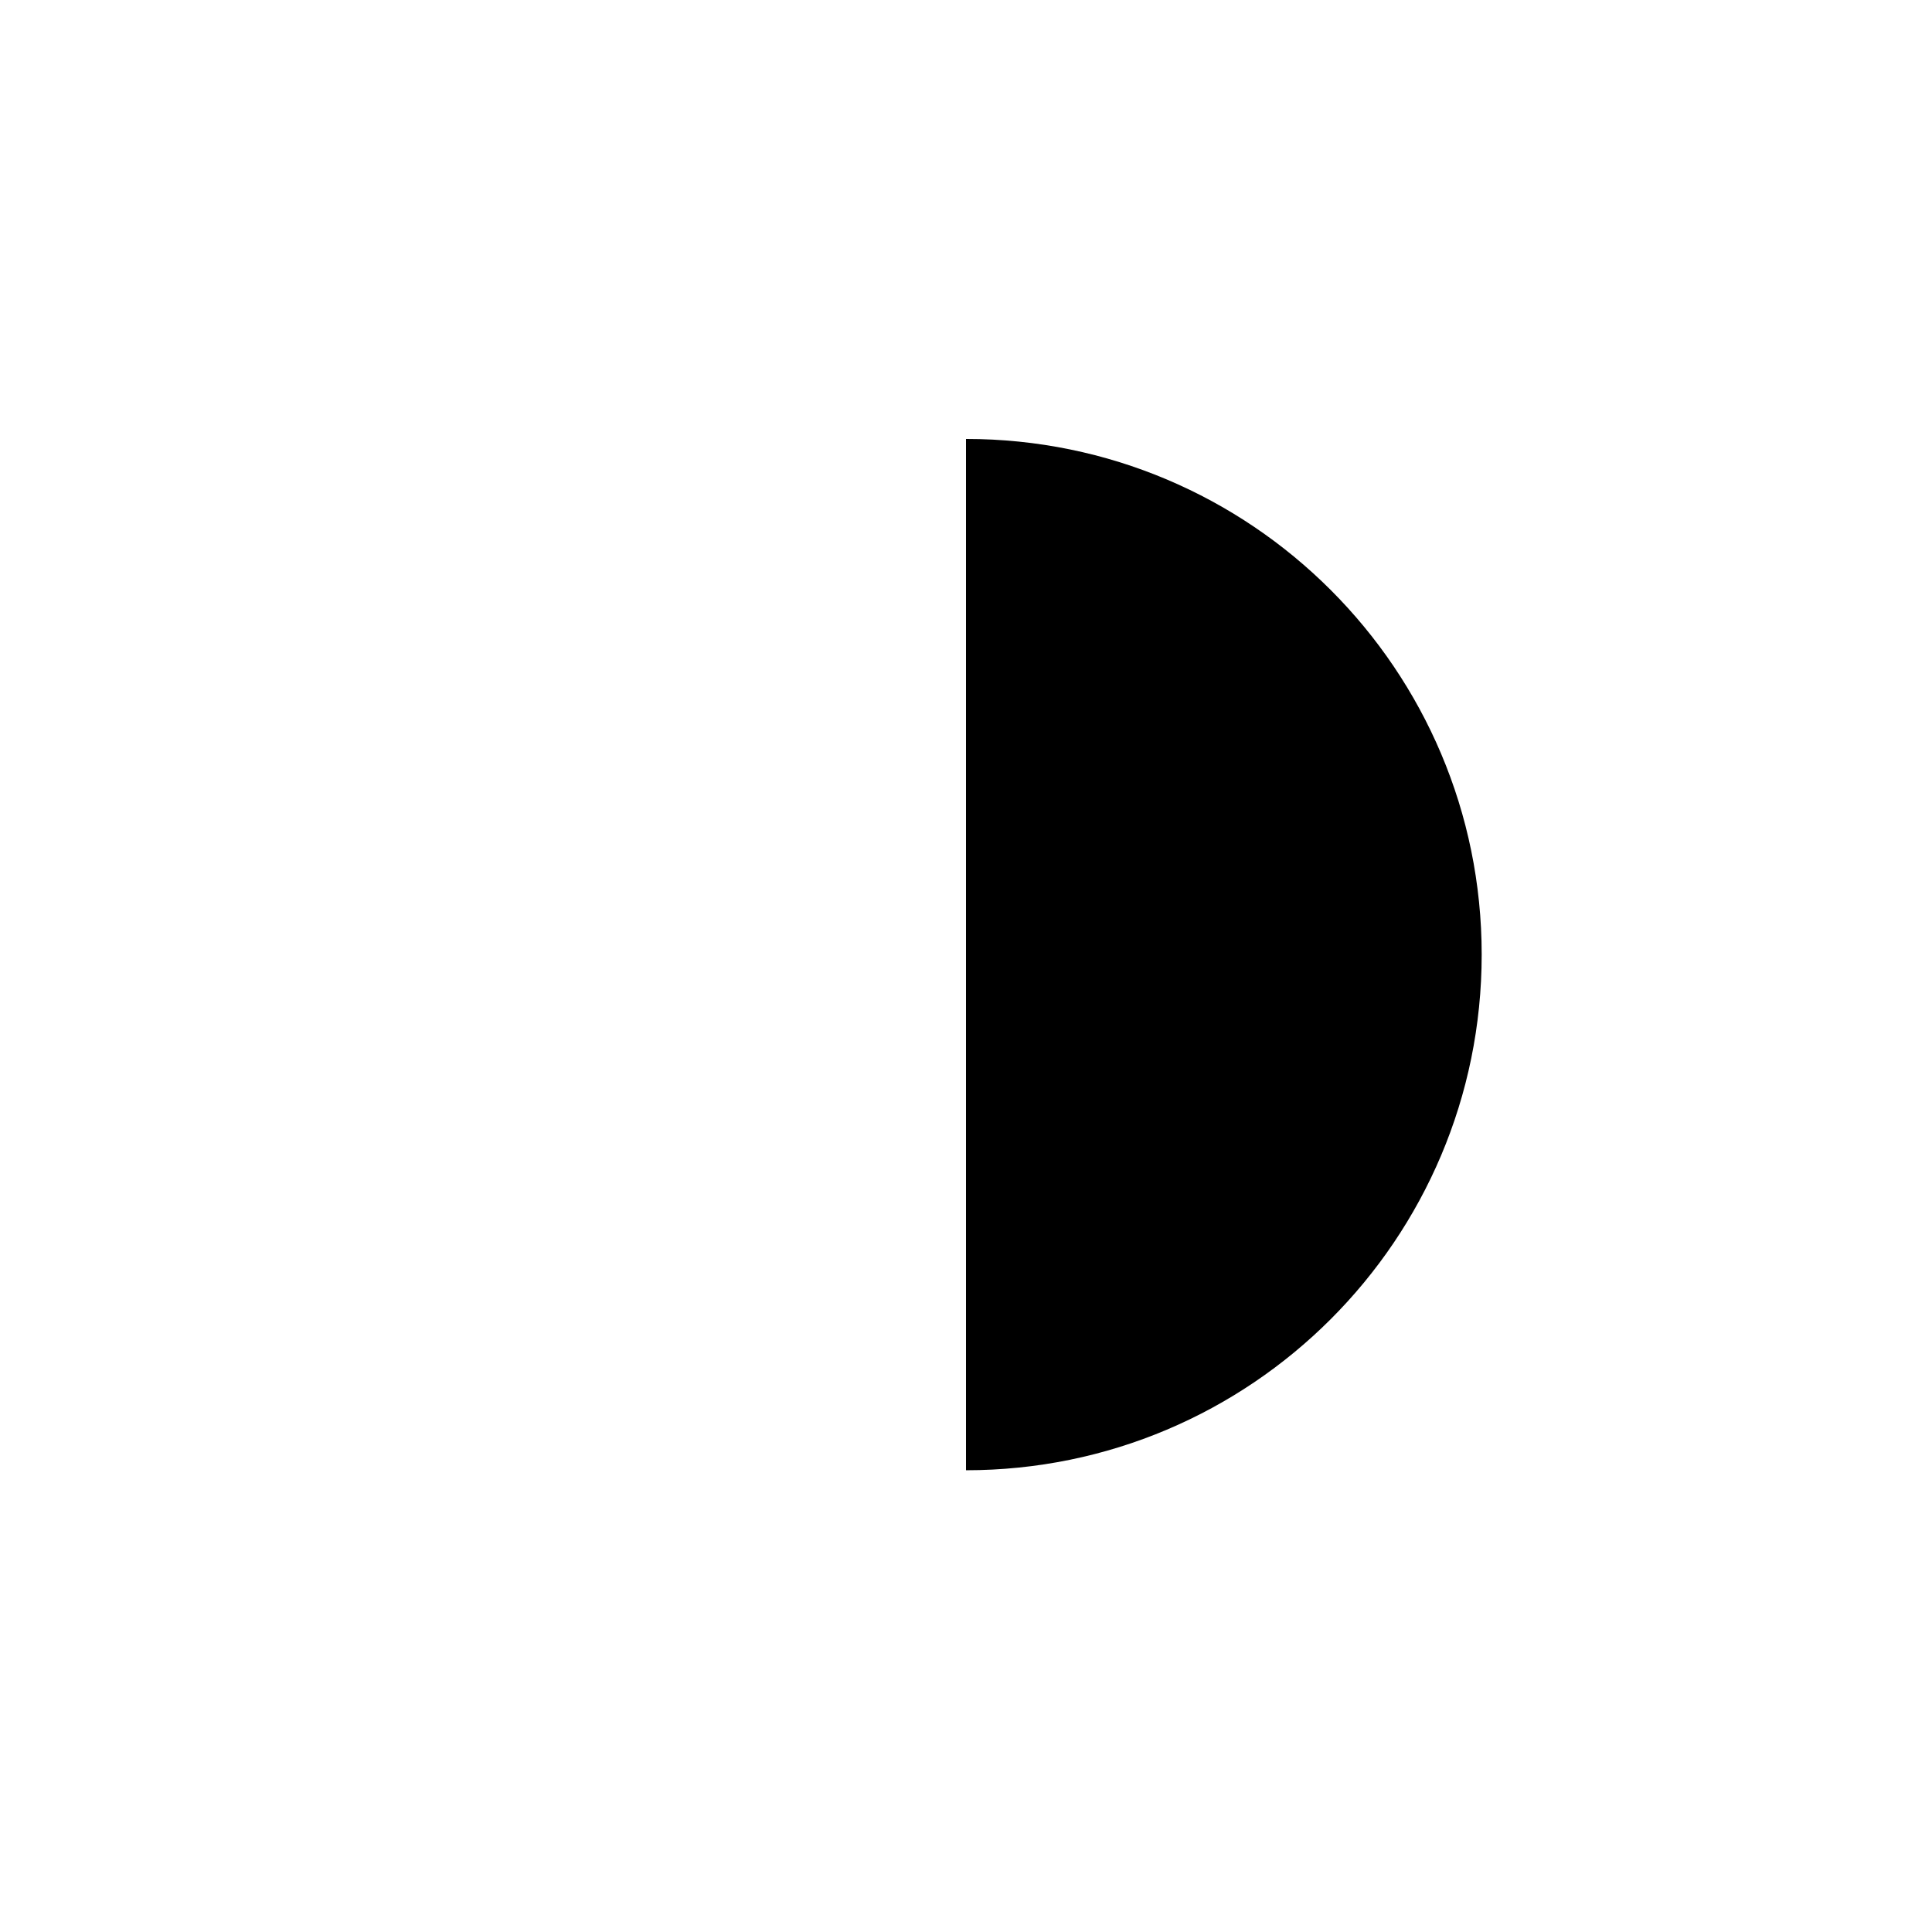
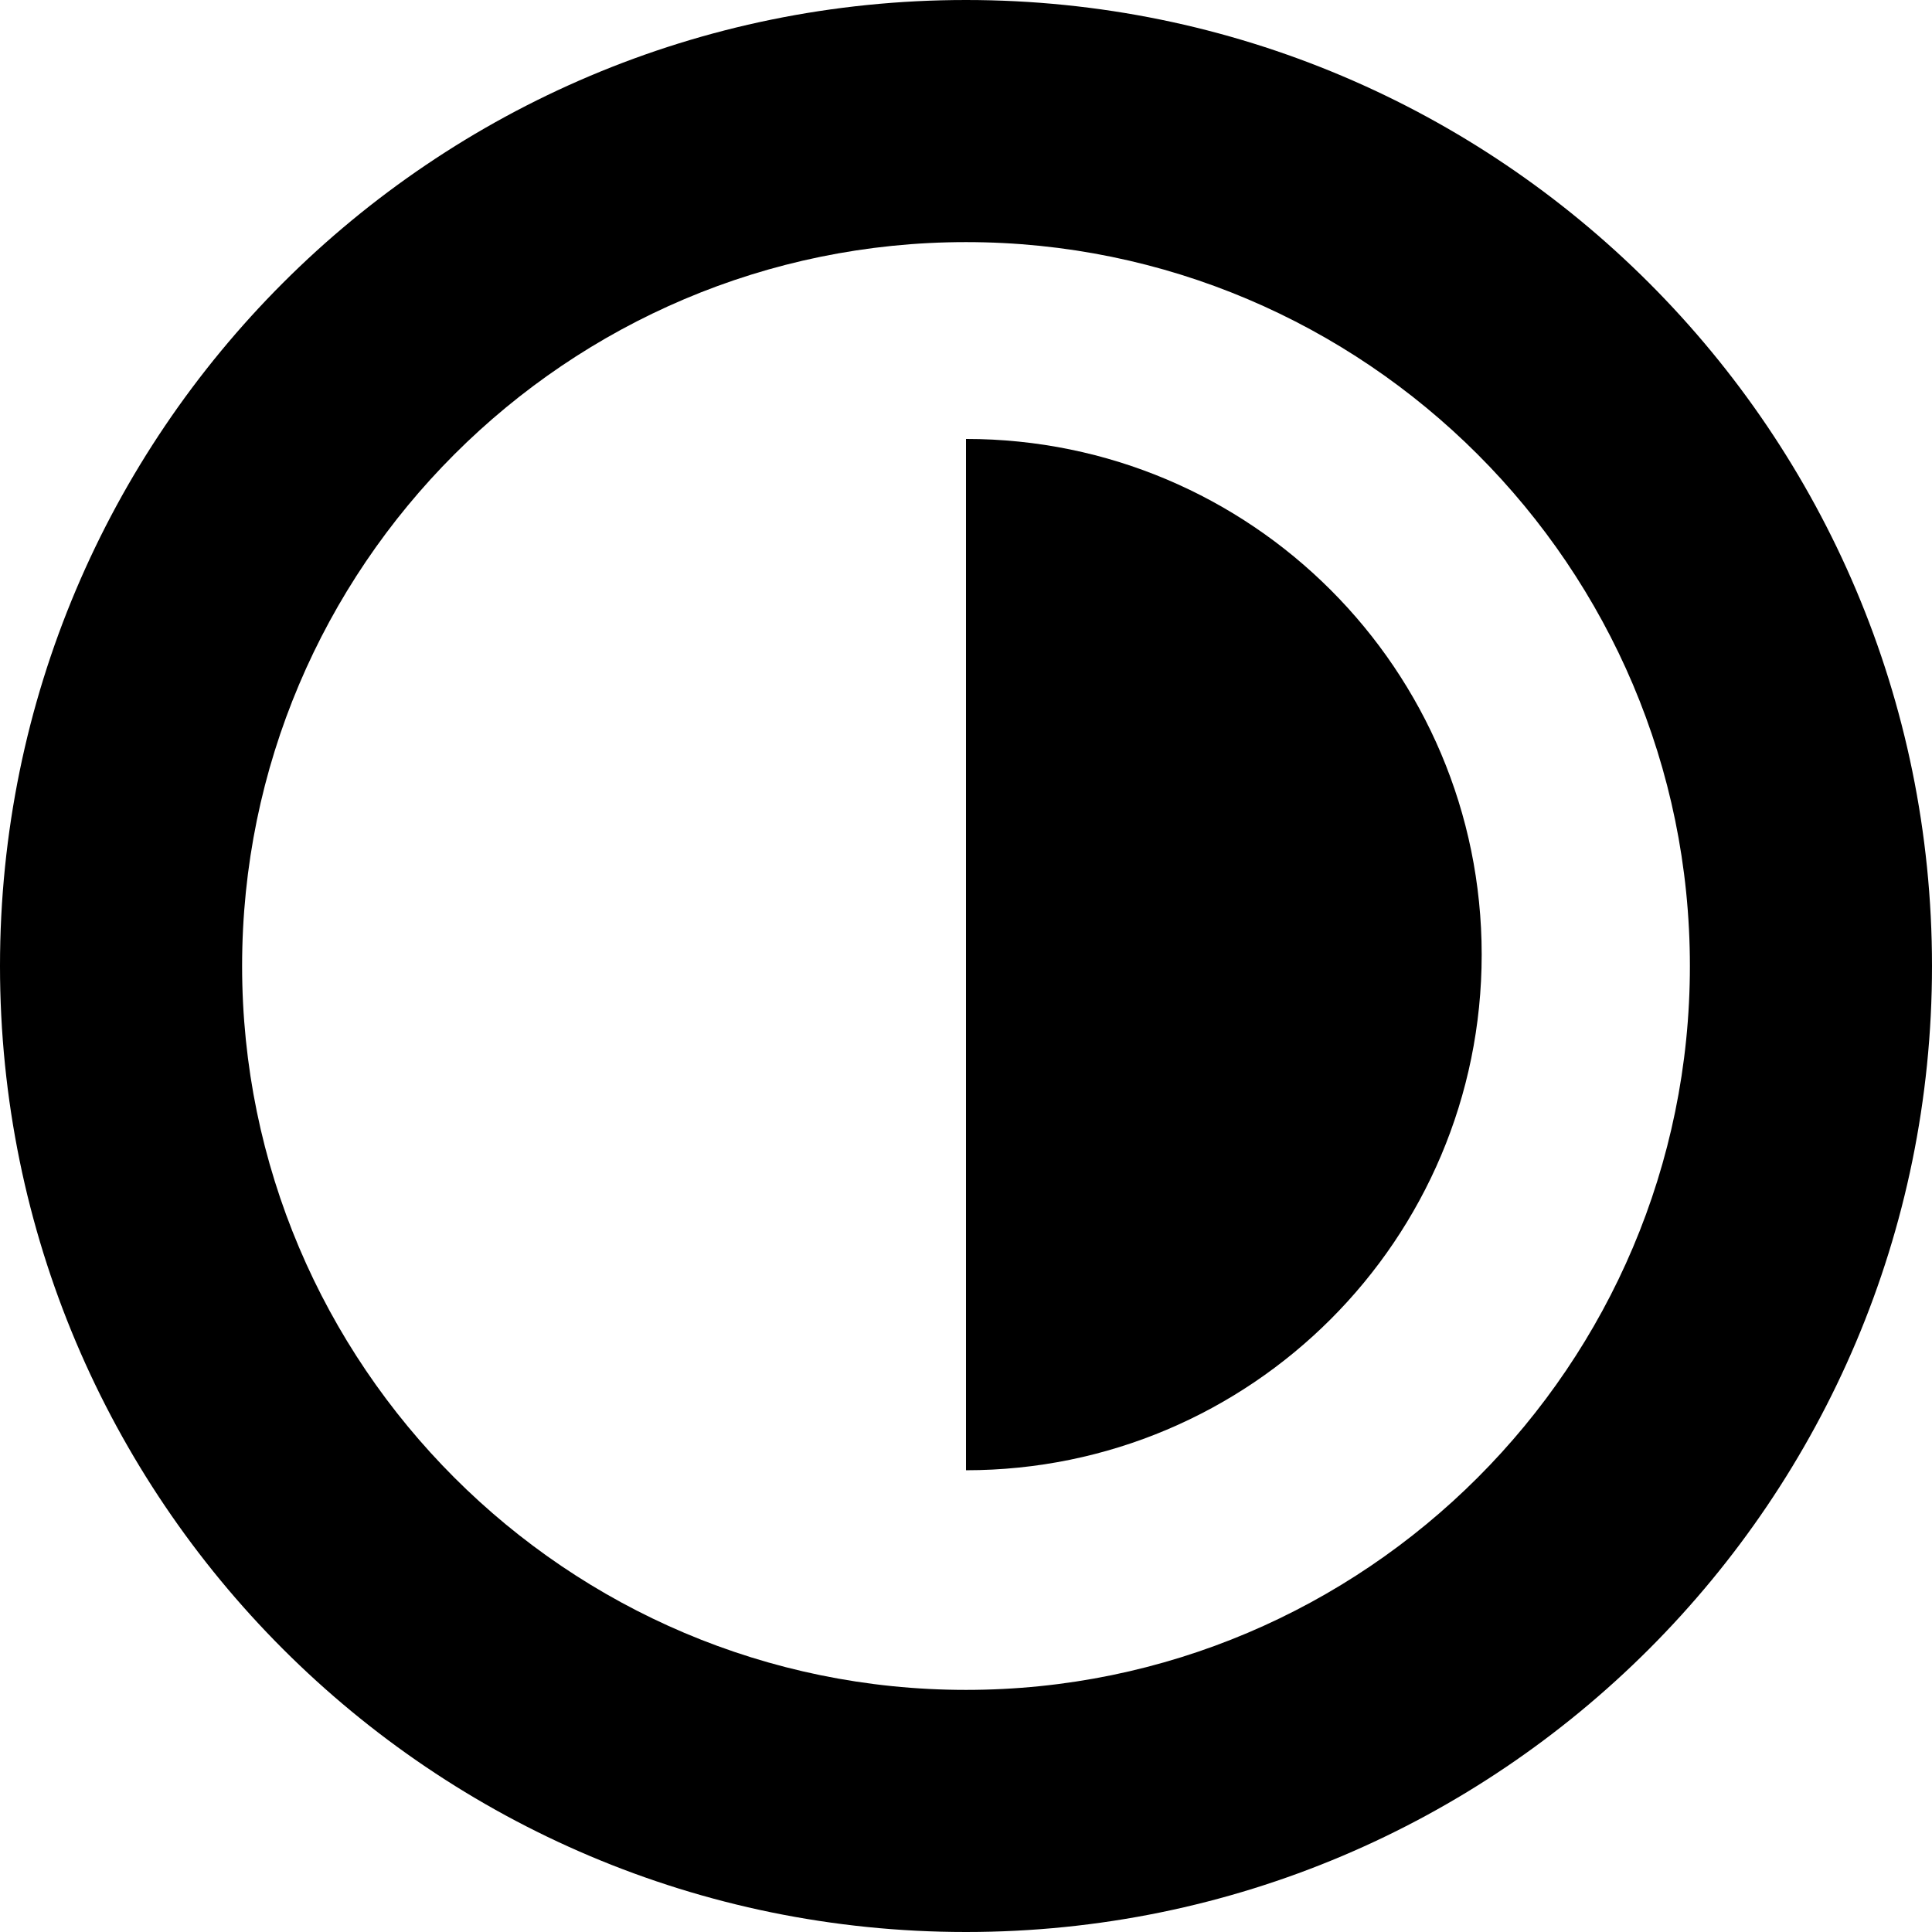
<svg xmlns="http://www.w3.org/2000/svg" version="1.0" id="Layer_1" x="0px" y="0px" width="31.92px" height="31.92px" viewBox="-35.422 -7.96 31.92 31.92" enable-background="new -35.422 -7.96 31.92 31.92" xml:space="preserve">
  <g class="range__symbol range__symbol--contrast">
-     <path fill="none" d="M-19.462-3.96c6.595,0,11.96,5.365,11.96,11.96s-5.365,11.96-11.96,11.96S-31.422,14.595-31.422,8 S-26.057-3.96-19.462-3.96 M-19.462-7.96c-8.814,0-15.96,7.145-15.96,15.96c0,8.813,7.146,15.96,15.96,15.96S-3.502,16.813-3.502,8 C-3.502-0.815-10.648-7.96-19.462-7.96L-19.462-7.96z" />
+     <path d="M-19.462-3.96c6.595,0,11.96,5.365,11.96,11.96s-5.365,11.96-11.96,11.96S-31.422,14.595-31.422,8 S-26.057-3.96-19.462-3.96 M-19.462-7.96c-8.814,0-15.96,7.145-15.96,15.96c0,8.813,7.146,15.96,15.96,15.96S-3.502,16.813-3.502,8 C-3.502-0.815-10.648-7.96-19.462-7.96L-19.462-7.96z" />
    <path d="M-19.462,16.331c4.706,0,8.52-3.813,8.52-8.52c0-4.705-3.813-8.519-8.52-8.519" />
  </g>
</svg>
